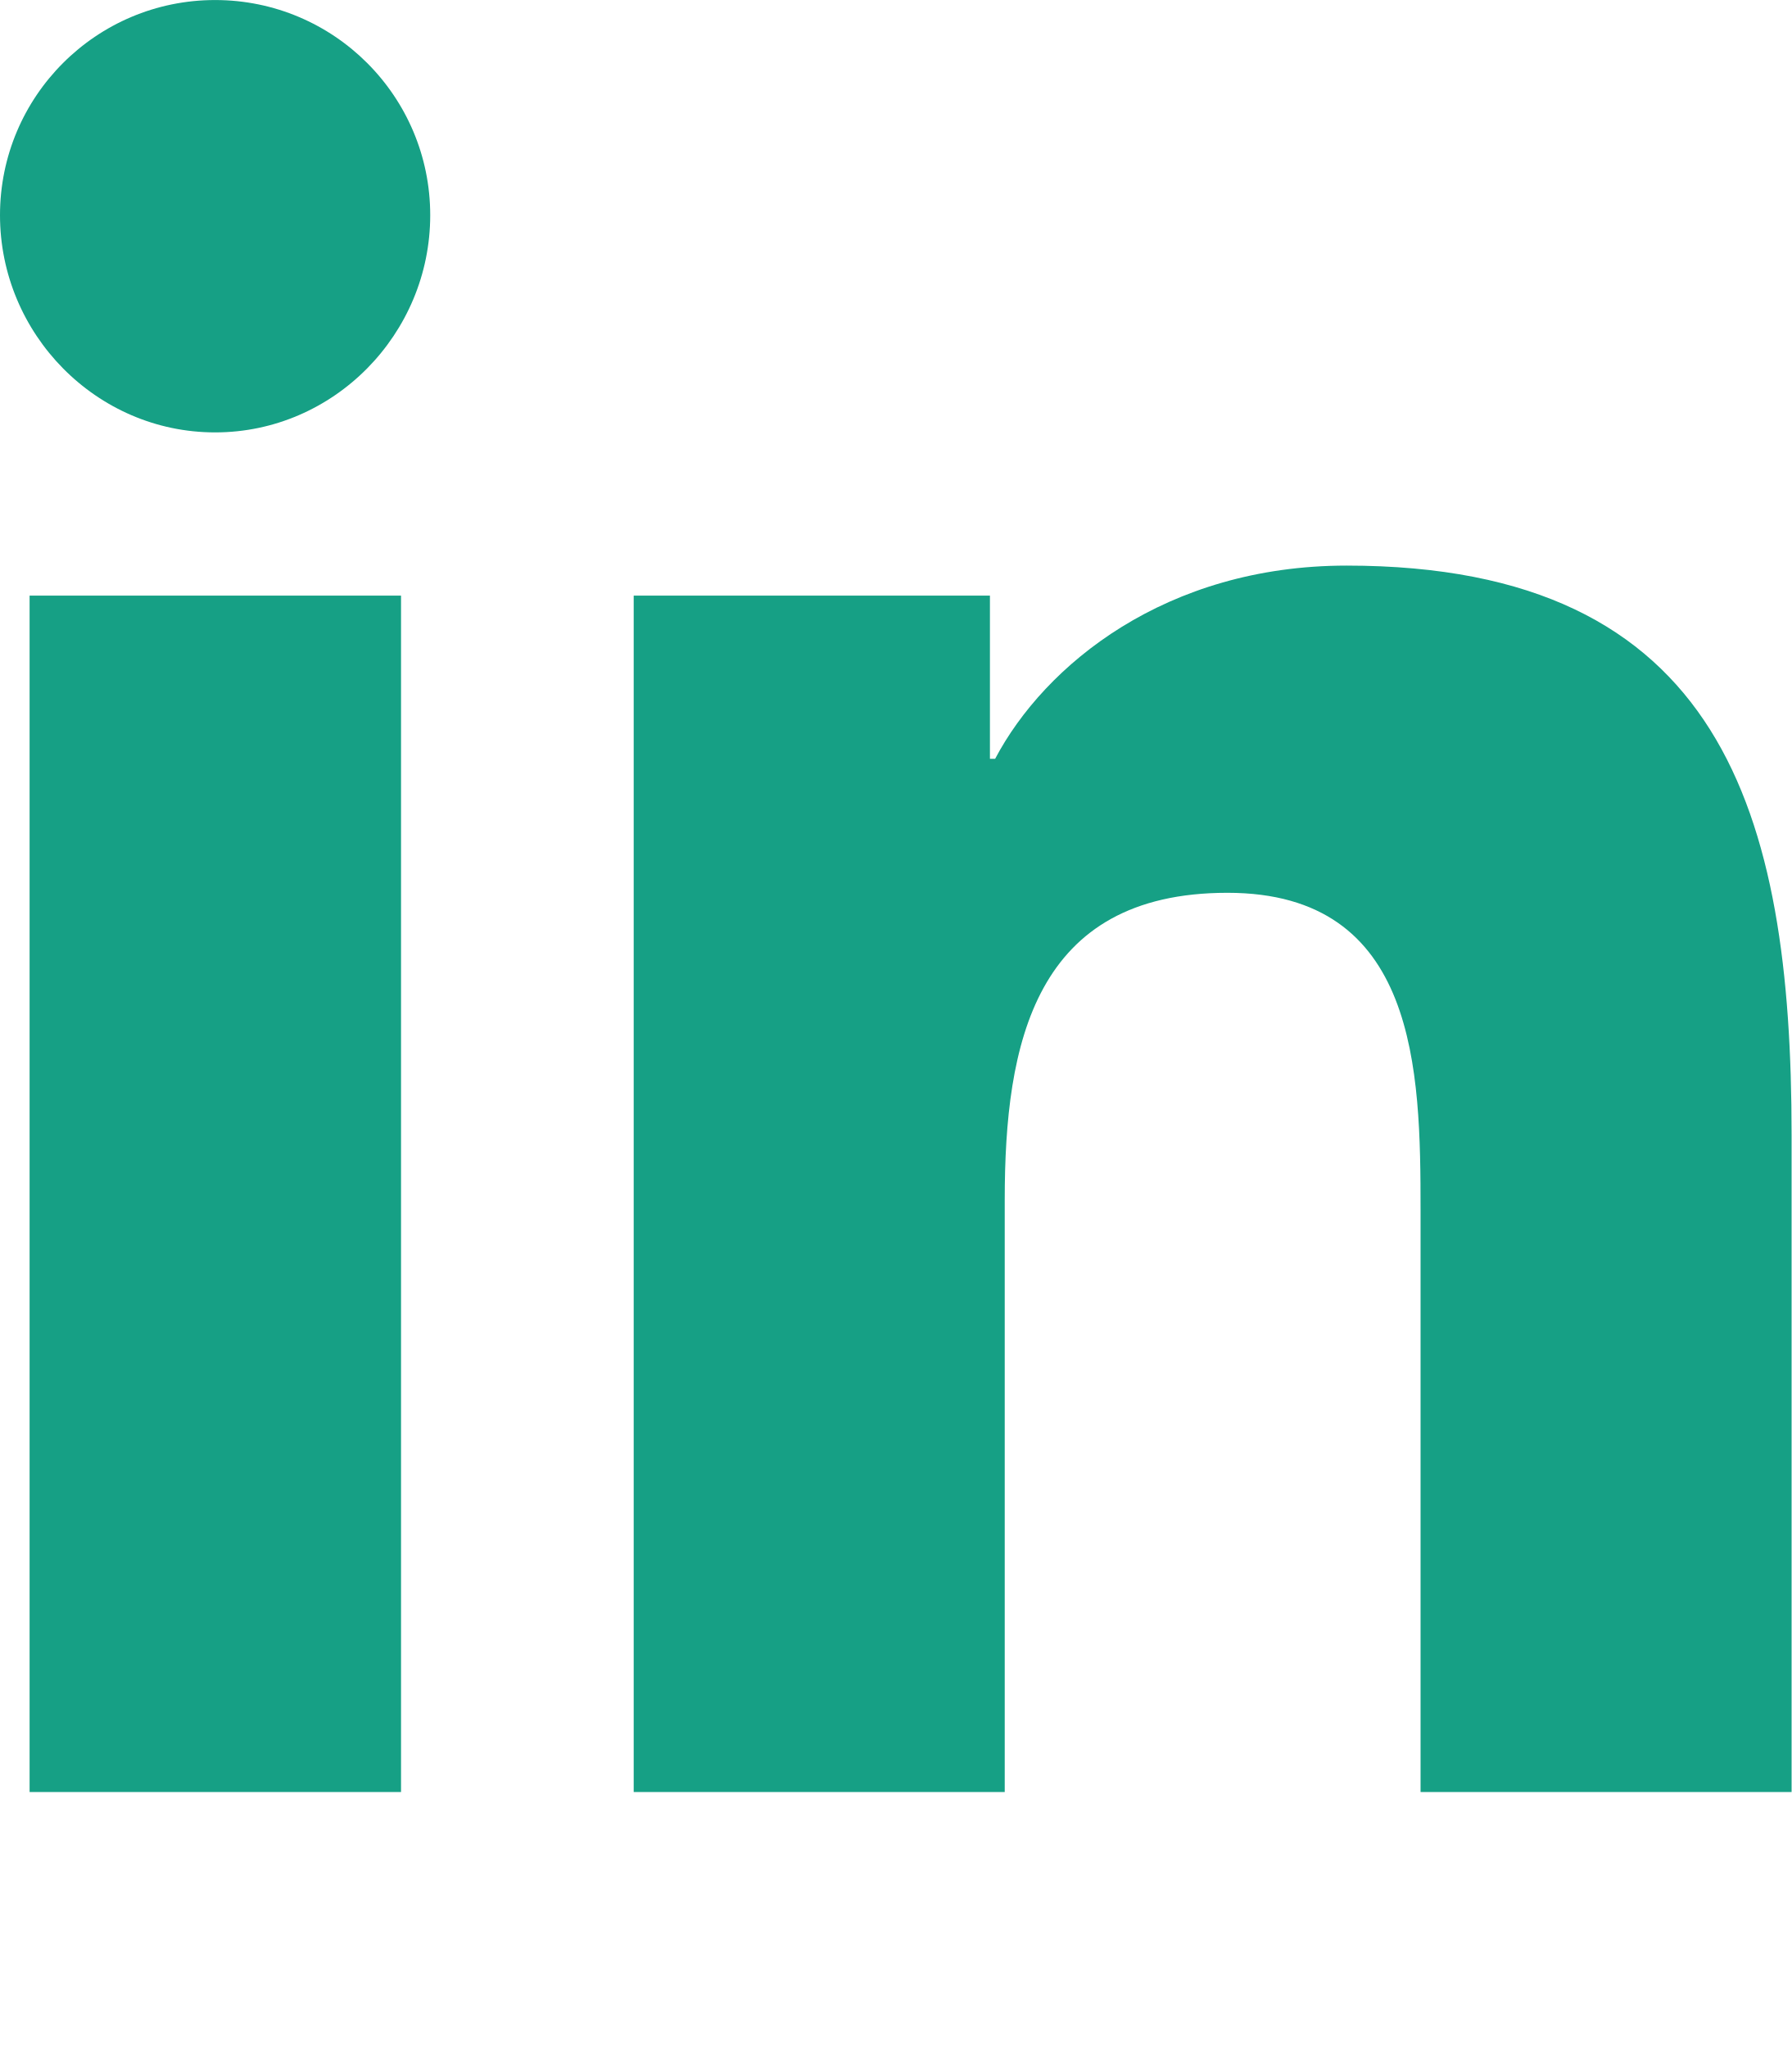
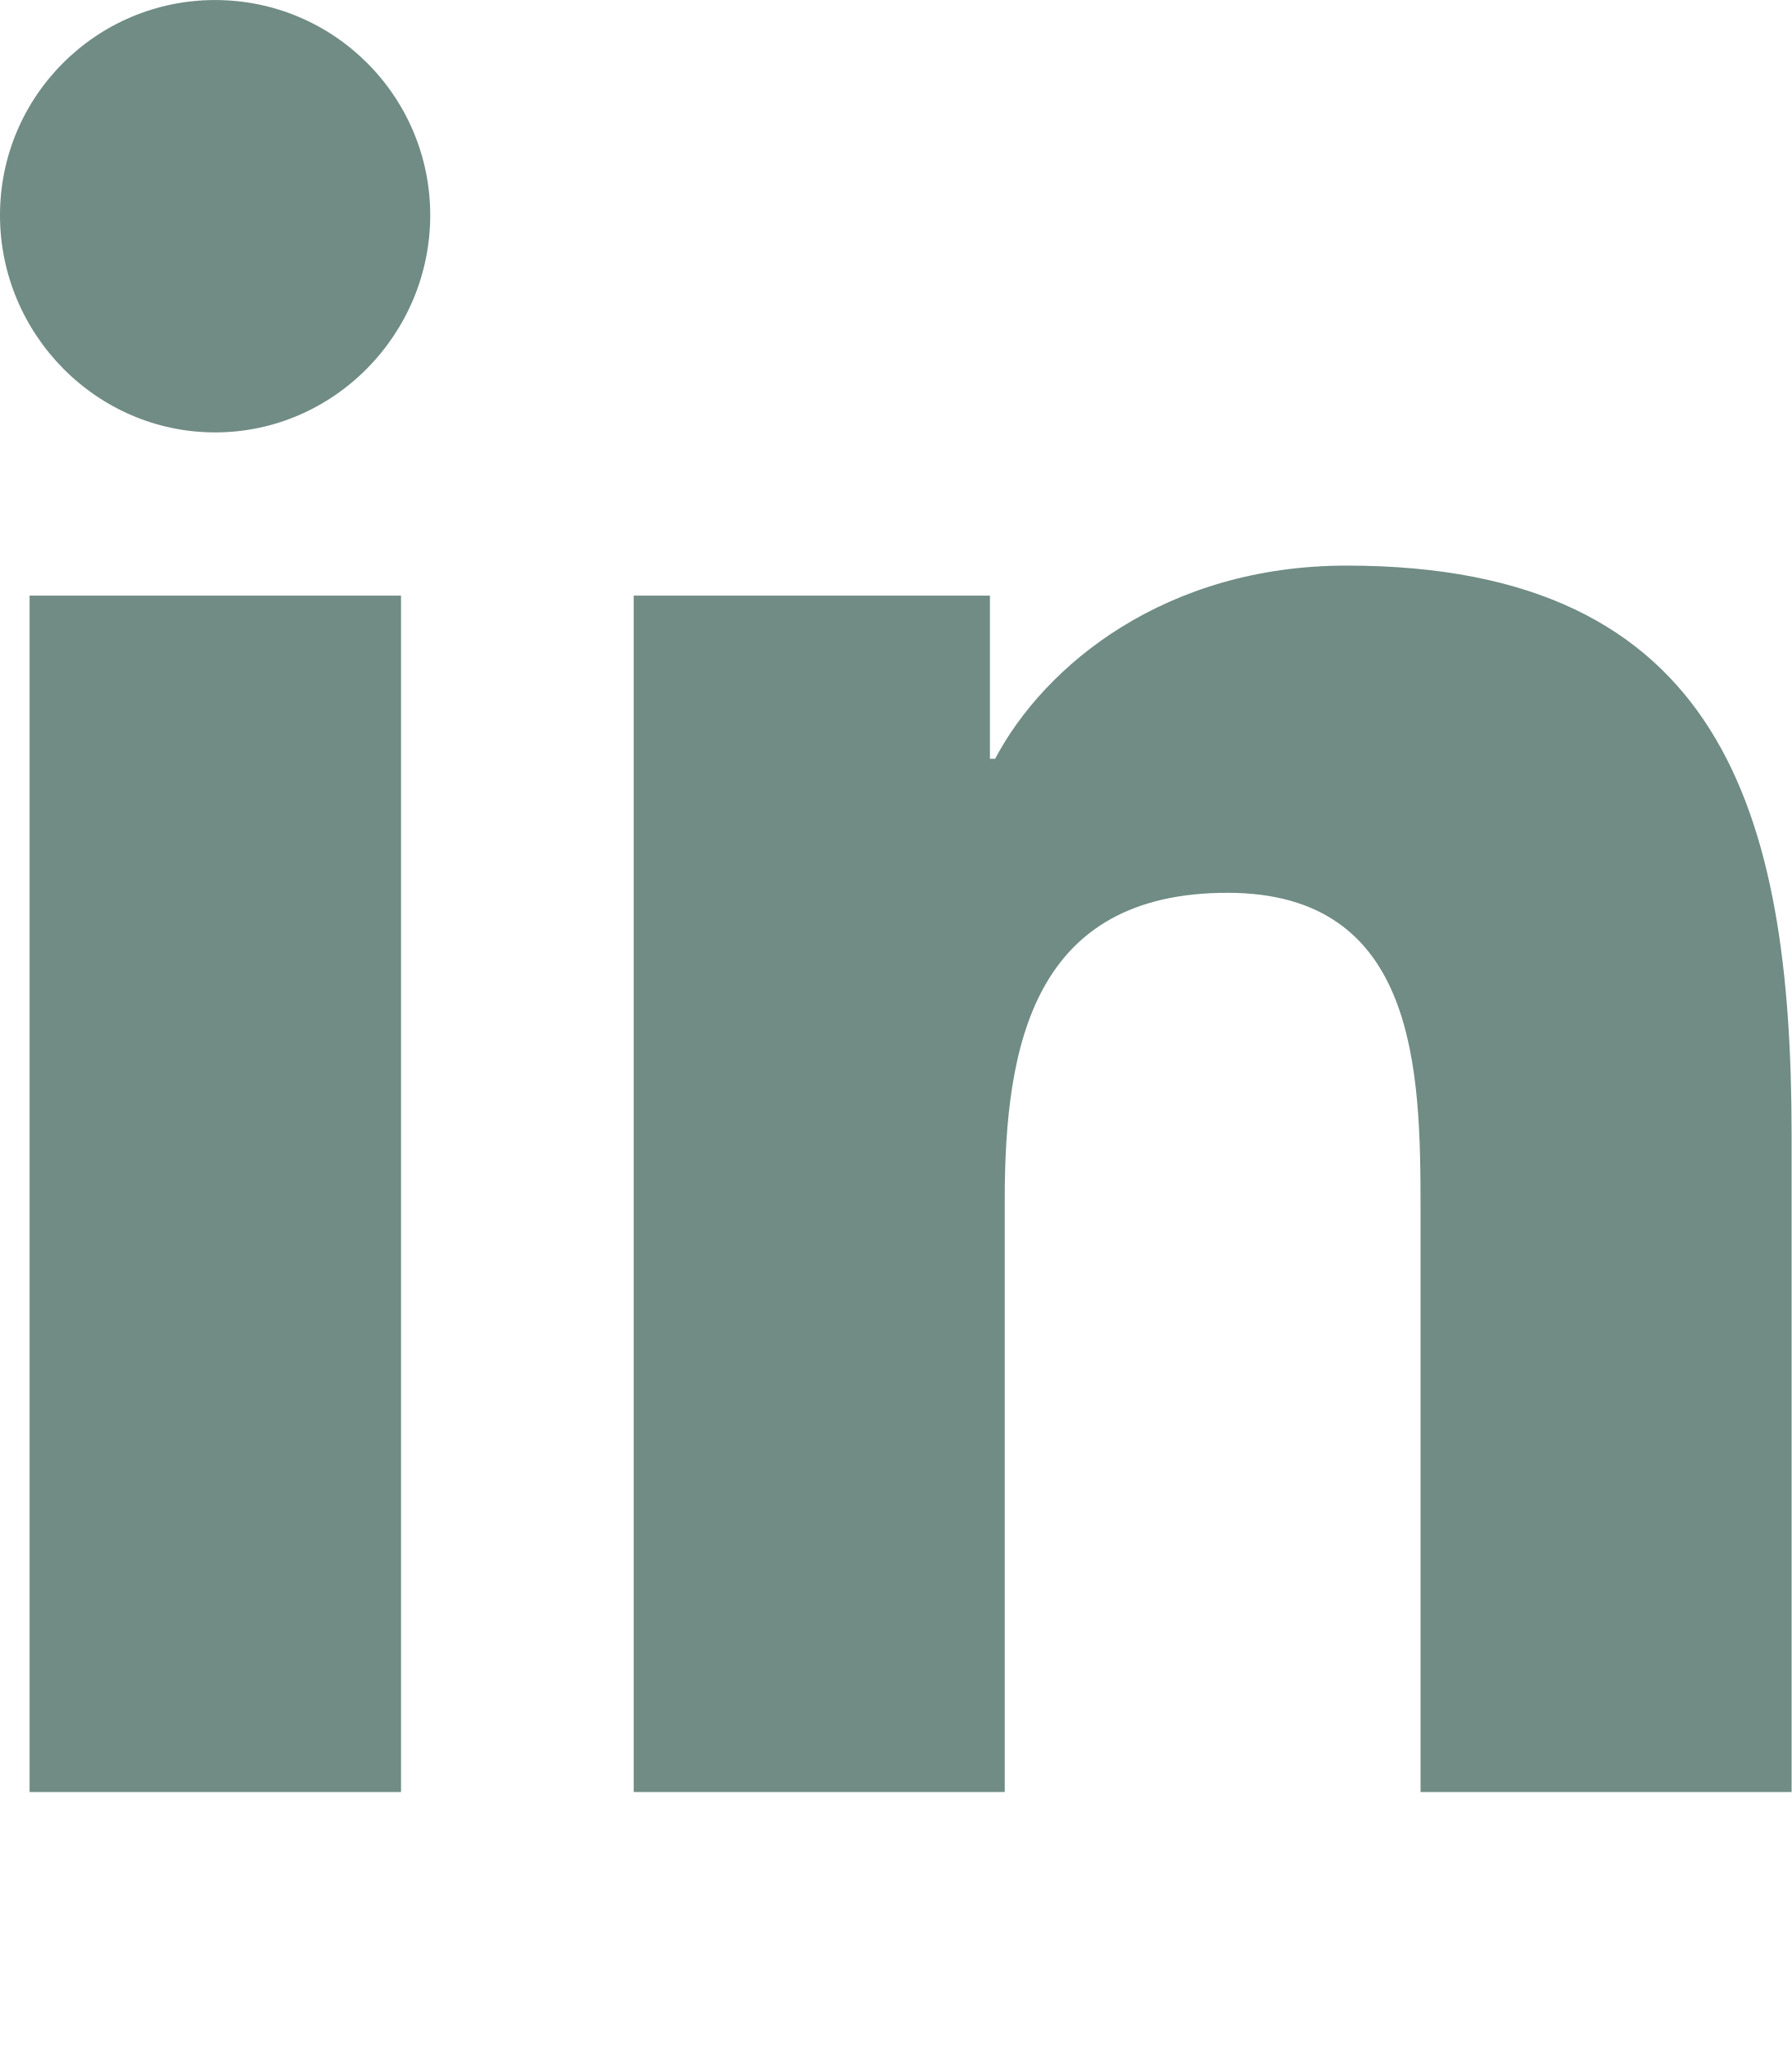
<svg xmlns="http://www.w3.org/2000/svg" id="linkedin" viewBox="0 0 448 512">
-   <path d="M100.28 448H7.4V148.9h92.88zM53.79 108.1C24.09 108.1 0 83.5 0 53.8a53.79 53.79 0 0 1 107.58 0c0 29.7-24.1 54.3-53.79 54.3zM447.9 448h-92.68V302.4c0-34.7-.7-79.2-48.29-79.2-48.29 0-55.69 37.7-55.69 76.7V448h-92.78V148.9h89.08v40.8h1.3c12.4-23.5 42.69-48.3 87.88-48.3 94 0 111.28 61.9 111.28 142.3V448z" style="fill: rgb(22, 160, 133);" />
+   <path d="M100.28 448H7.4V148.9h92.88zM53.79 108.1C24.09 108.1 0 83.5 0 53.8a53.79 53.79 0 0 1 107.58 0c0 29.7-24.1 54.3-53.79 54.3zM447.9 448h-92.68V302.4c0-34.7-.7-79.2-48.29-79.2-48.29 0-55.69 37.7-55.69 76.7V448h-92.78V148.9h89.08v40.8h1.3c12.4-23.5 42.69-48.3 87.88-48.3 94 0 111.28 61.9 111.28 142.3V448z" style="fill: rgb(112, 140, 132);" />
</svg>
